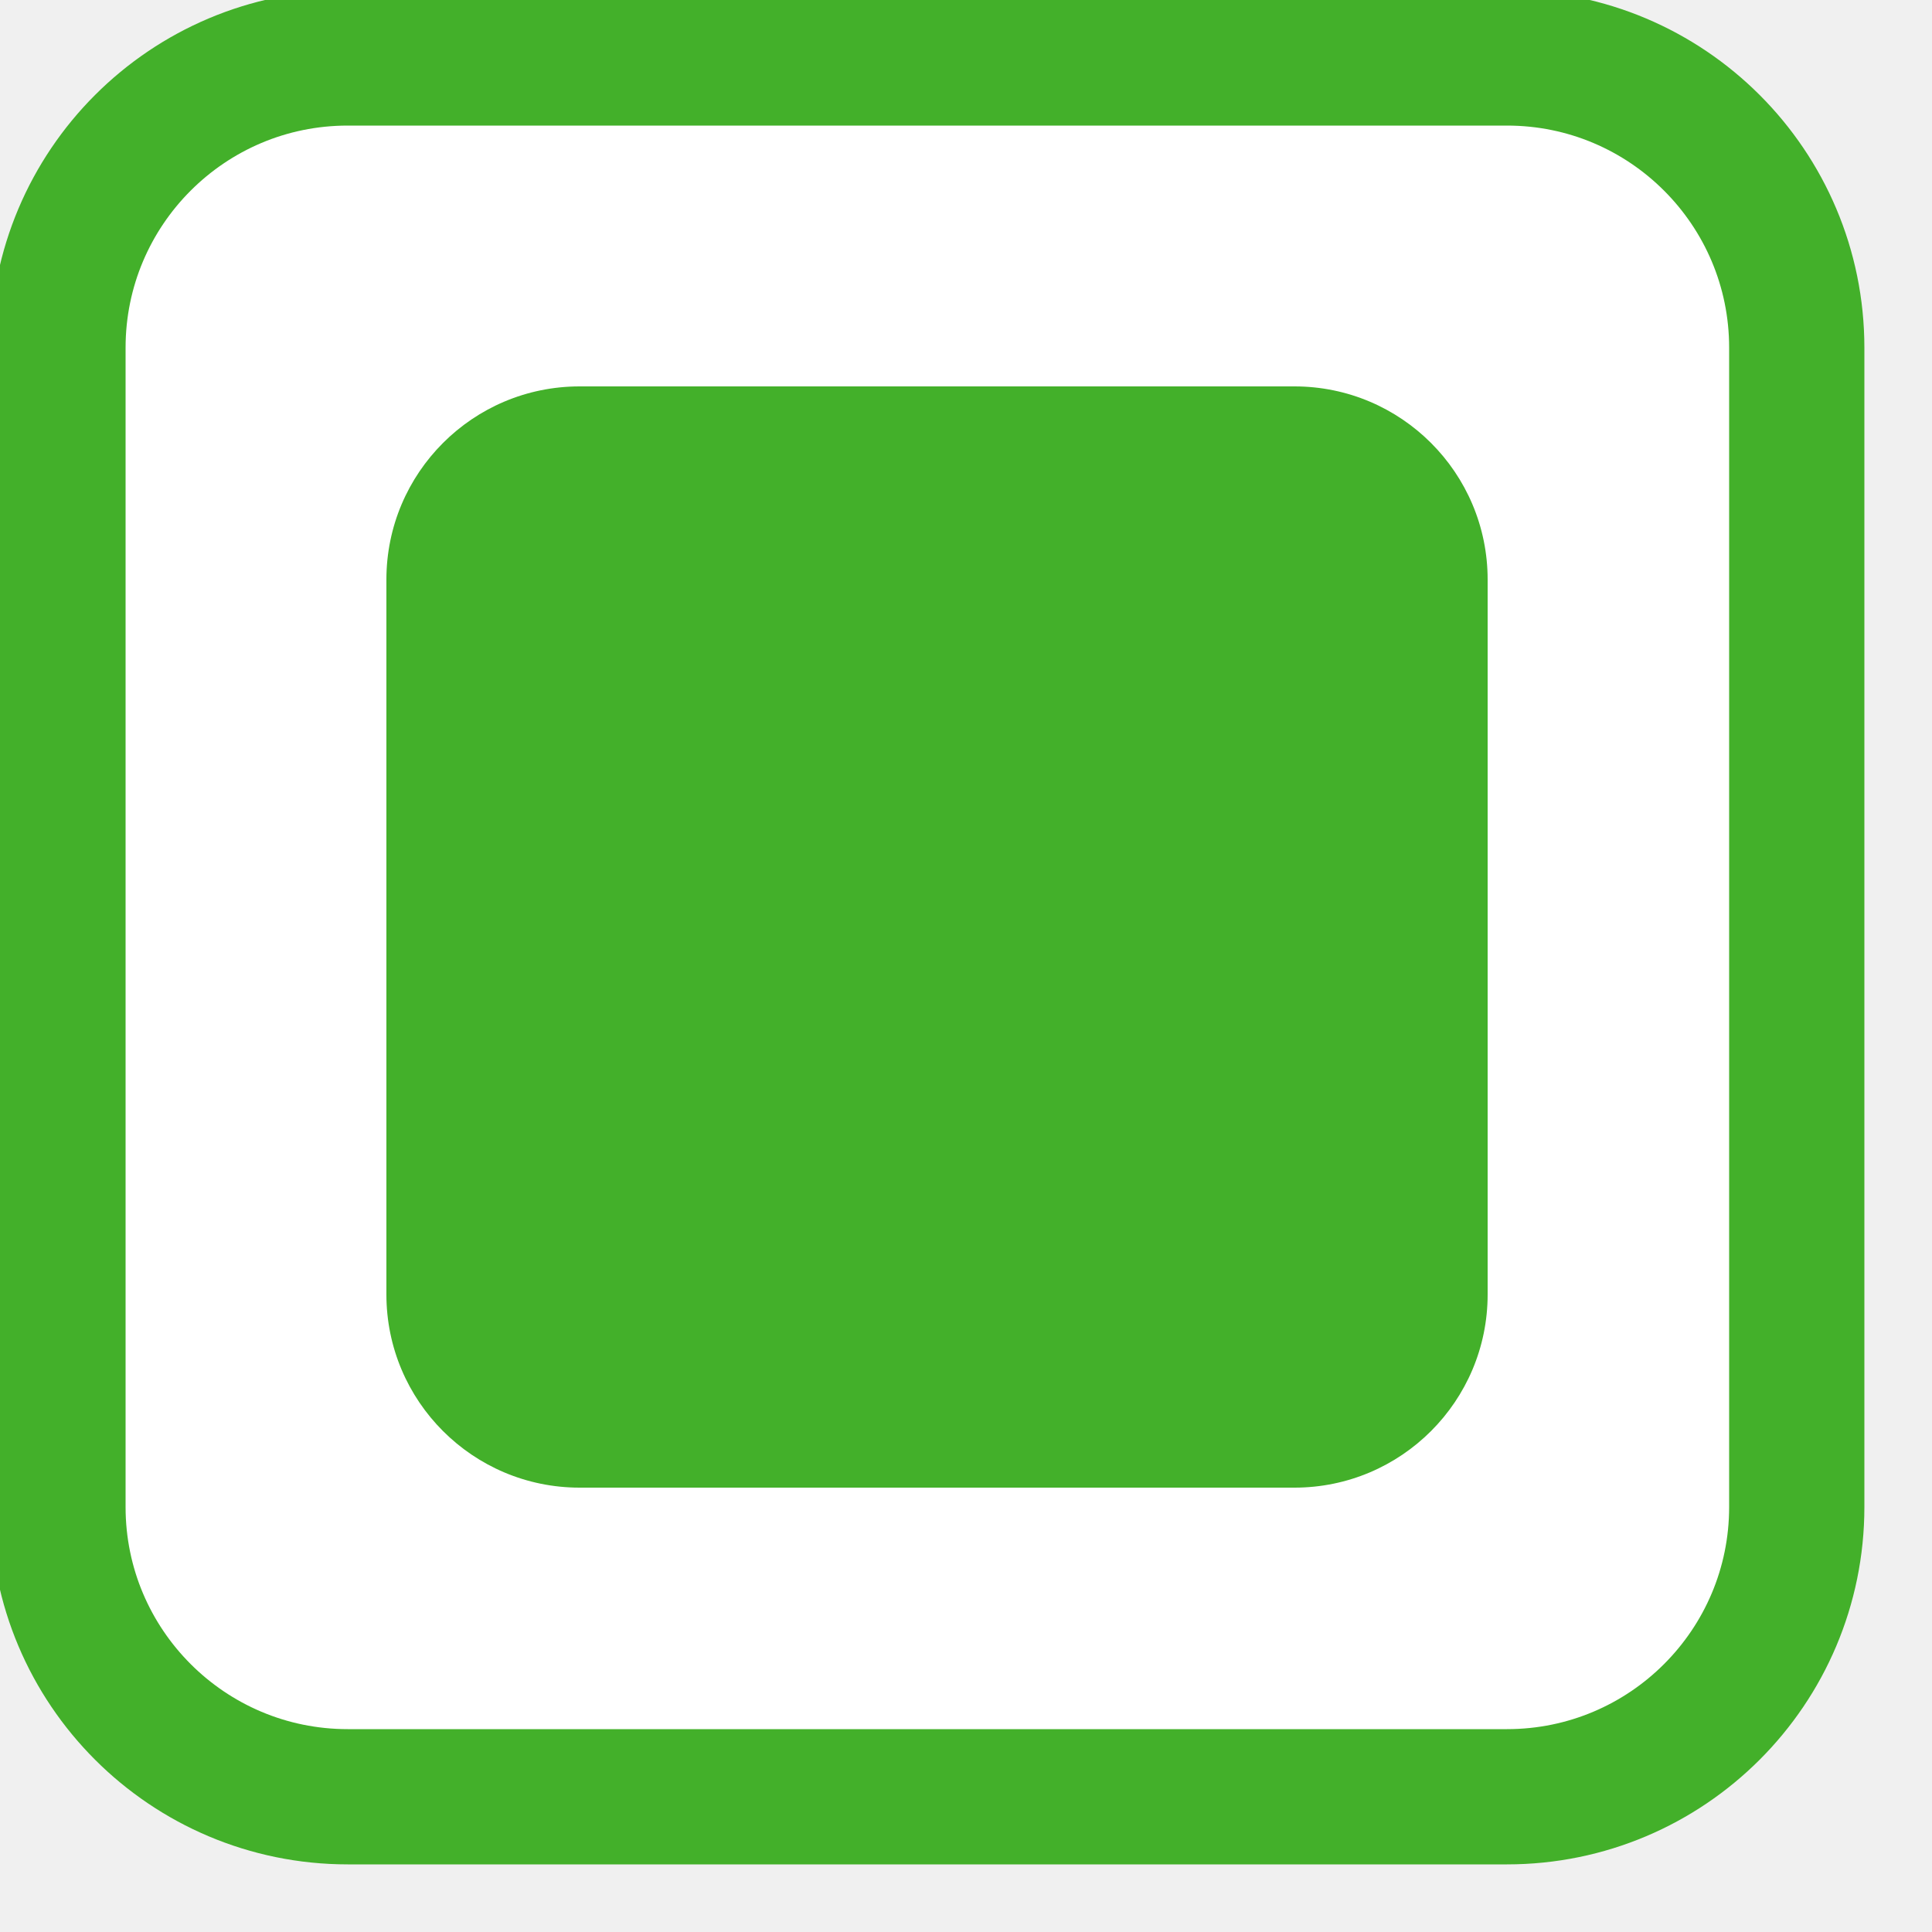
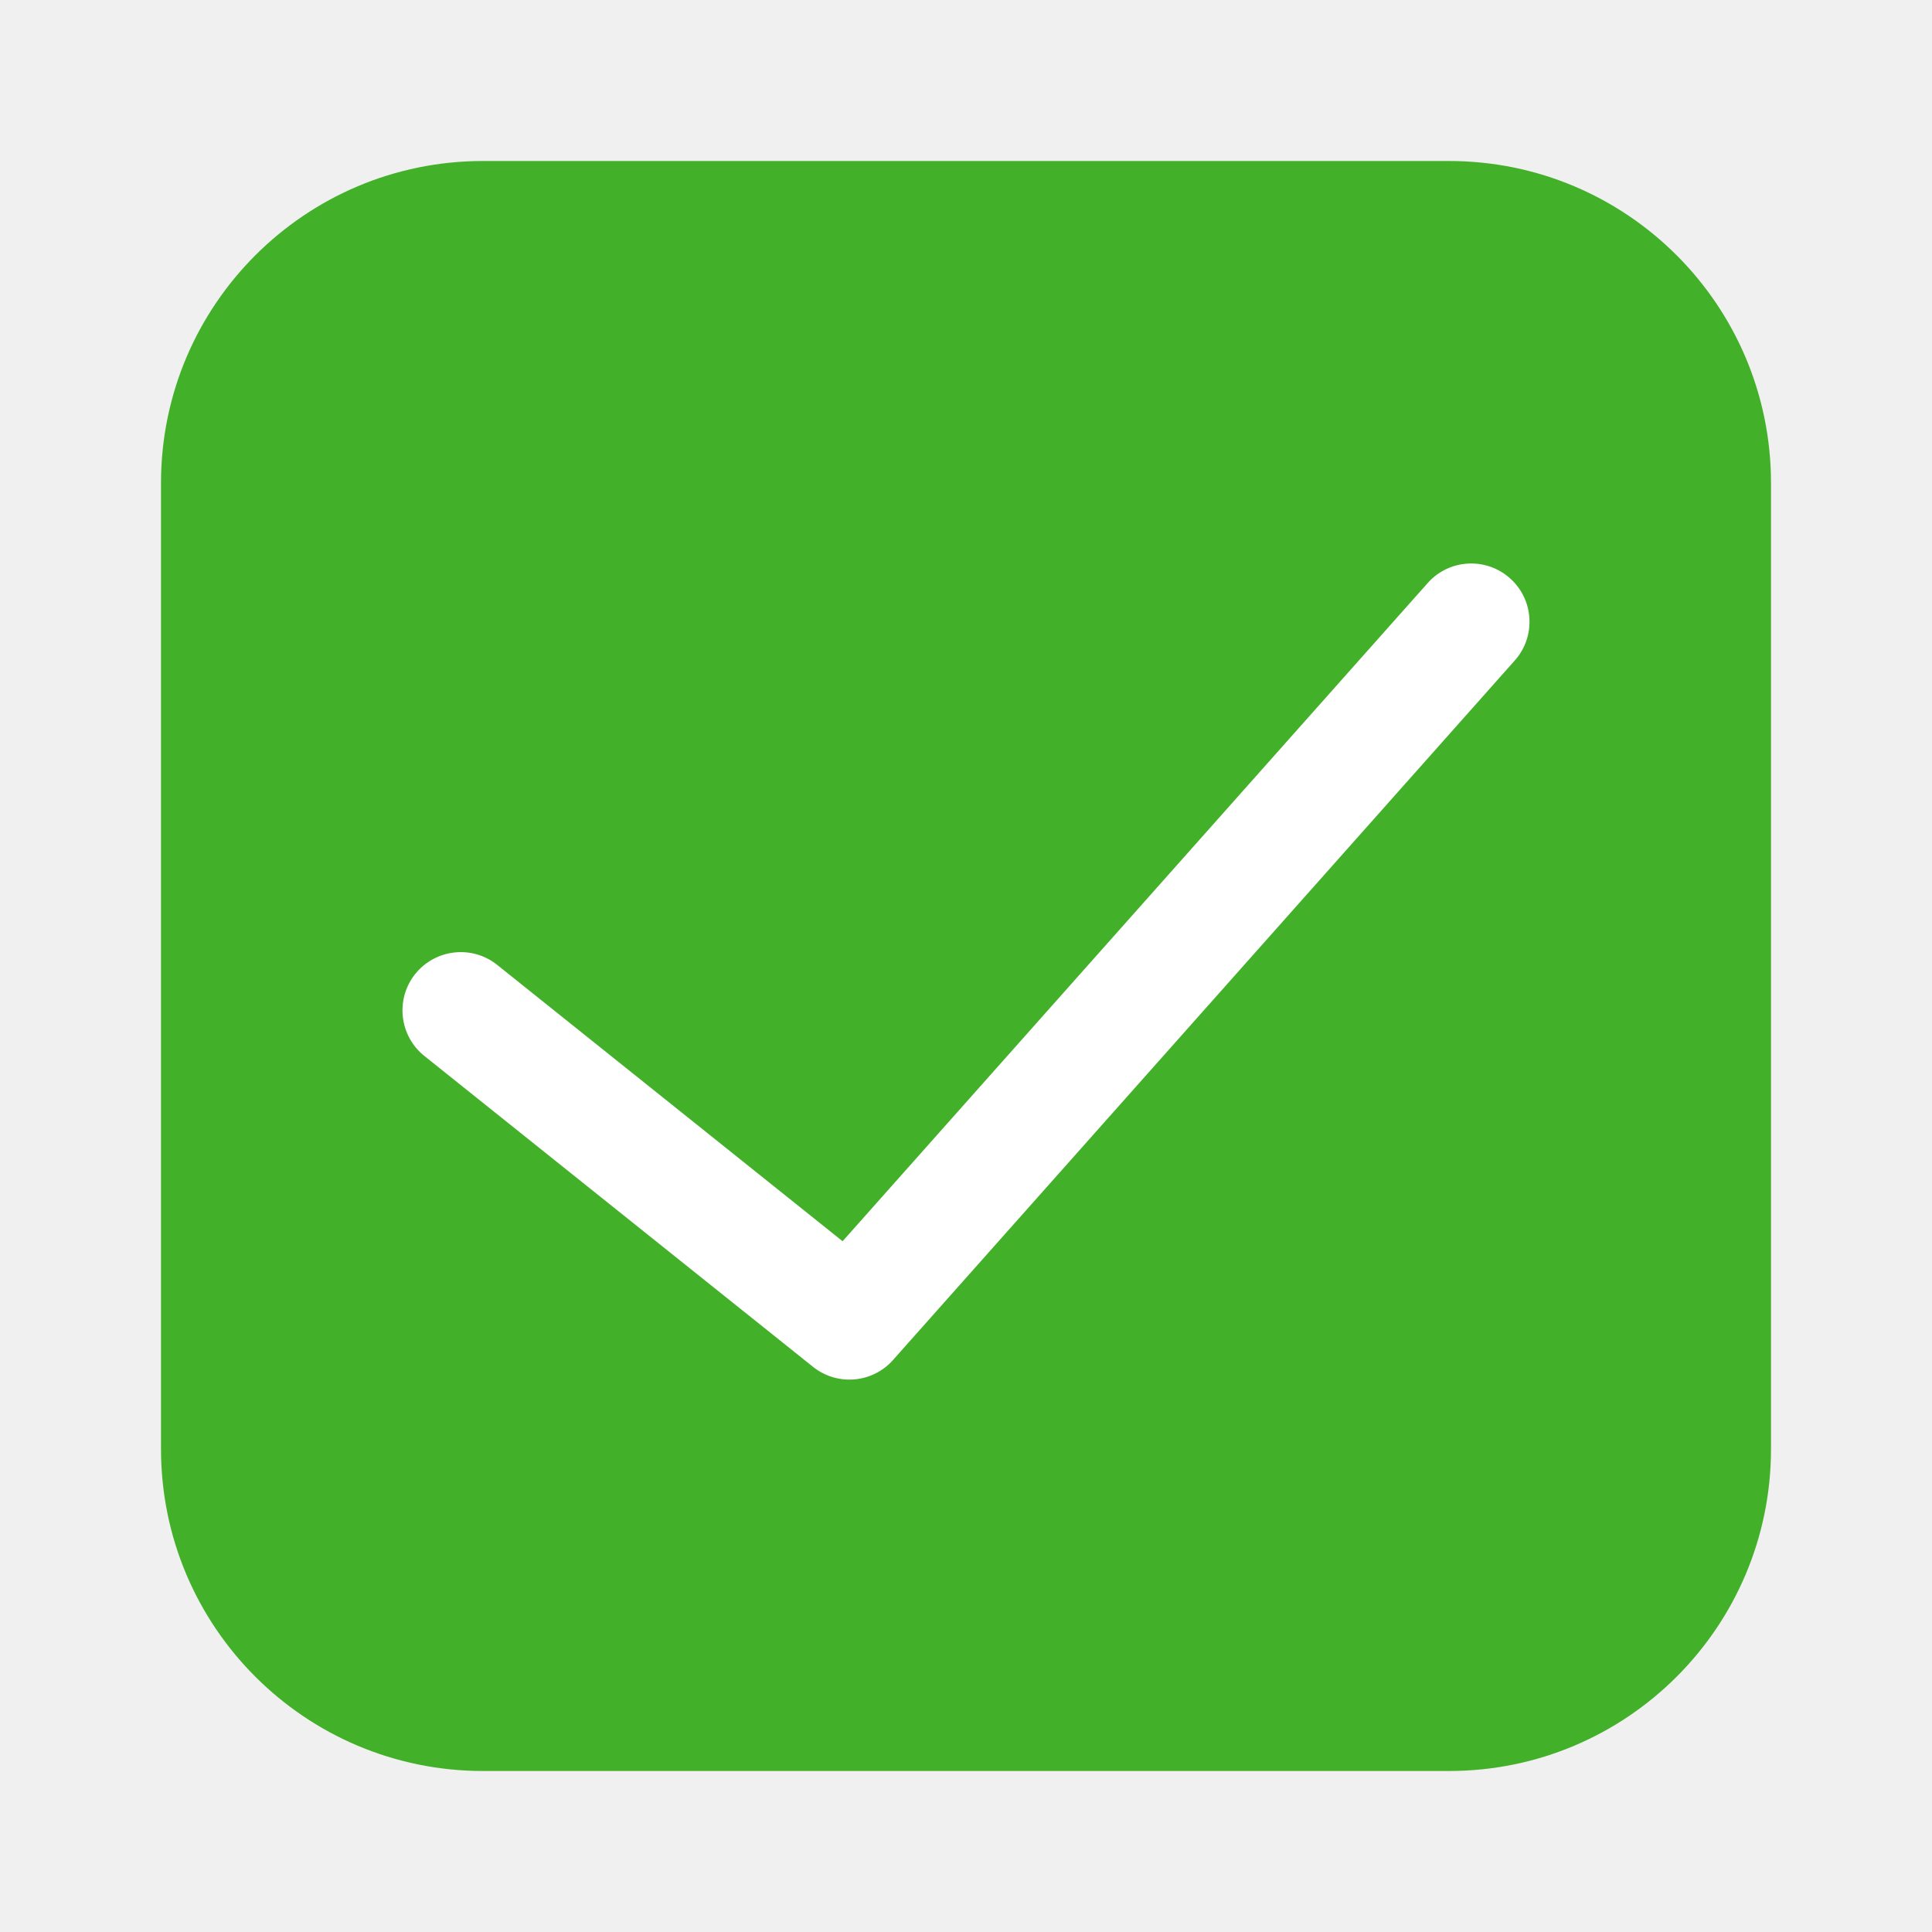
- <svg xmlns="http://www.w3.org/2000/svg" version="1.1" viewBox="0 0 100 100" width="22" height="22">
-   <rect x="3" y="3" width="90" height="90" rx="15" ry="15" stroke="#43B02A" stroke-width="7" stroke-opacity="1" stroke-alignment="outer" fill="#FFF" />
-   <rect x="20" y="20" width="57" height="57" rx="10" ry="10" fill="#43B02A" />
+ <svg xmlns="http://www.w3.org/2000/svg" width="24px" height="24px" viewBox="0 0 24 24" version="1.1">
+   <defs />
+   <g id="Page-1" stroke="none" stroke-width="1" fill="none" fill-rule="evenodd">
+     <g id="CheckboxSelected">
+       <rect id="Rectangle-3" fill="#43B02A" x="2" y="2" width="20" height="20" rx="4" />
+       <path d="M5.271,13.117 L10.099,16.979 C10.4,17.22 10.837,17.183 11.093,16.895 L18.817,8.205 C19.083,7.906 19.056,7.448 18.757,7.183 C18.458,6.917 18,6.944 17.735,7.243 L10.467,15.419 L6.176,11.986 C5.864,11.736 5.408,11.788 5.158,12.099 C4.909,12.411 4.959,12.867 5.271,13.117 L5.271,13.117 L5.271,13.117 Z" id="Shape" fill="#FFFFFF" />
+     </g>
+   </g>
</svg>
